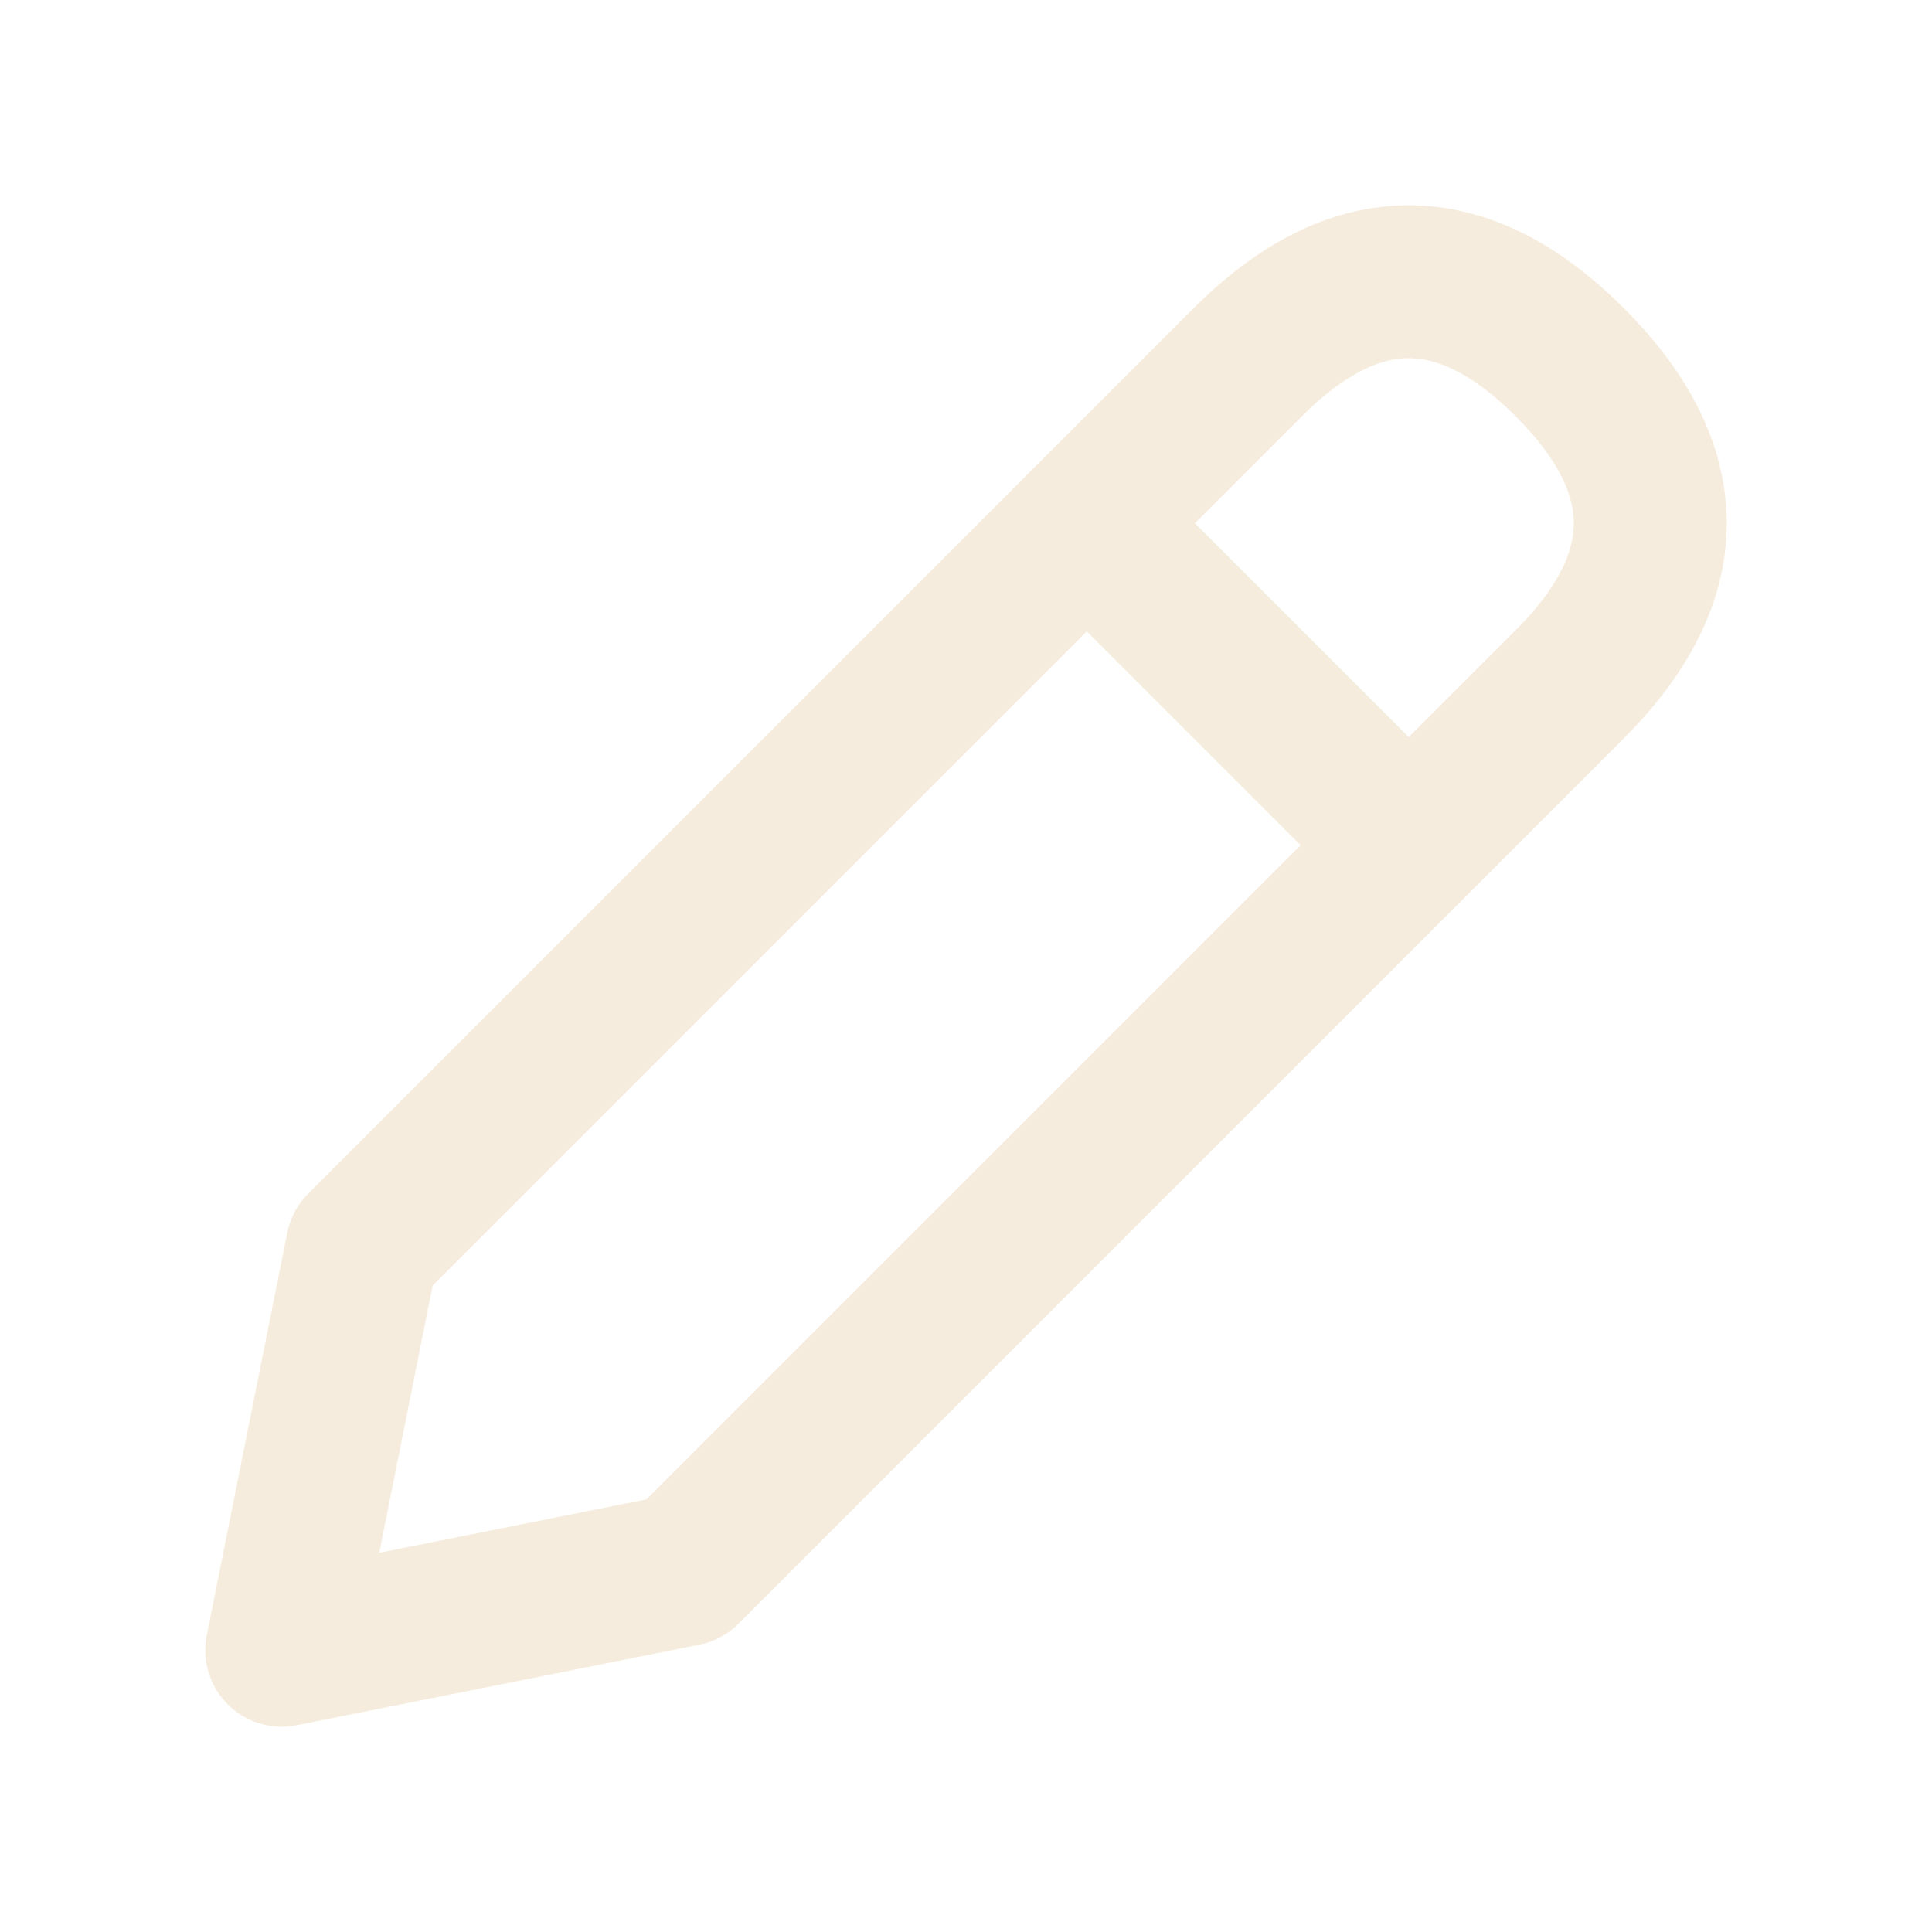
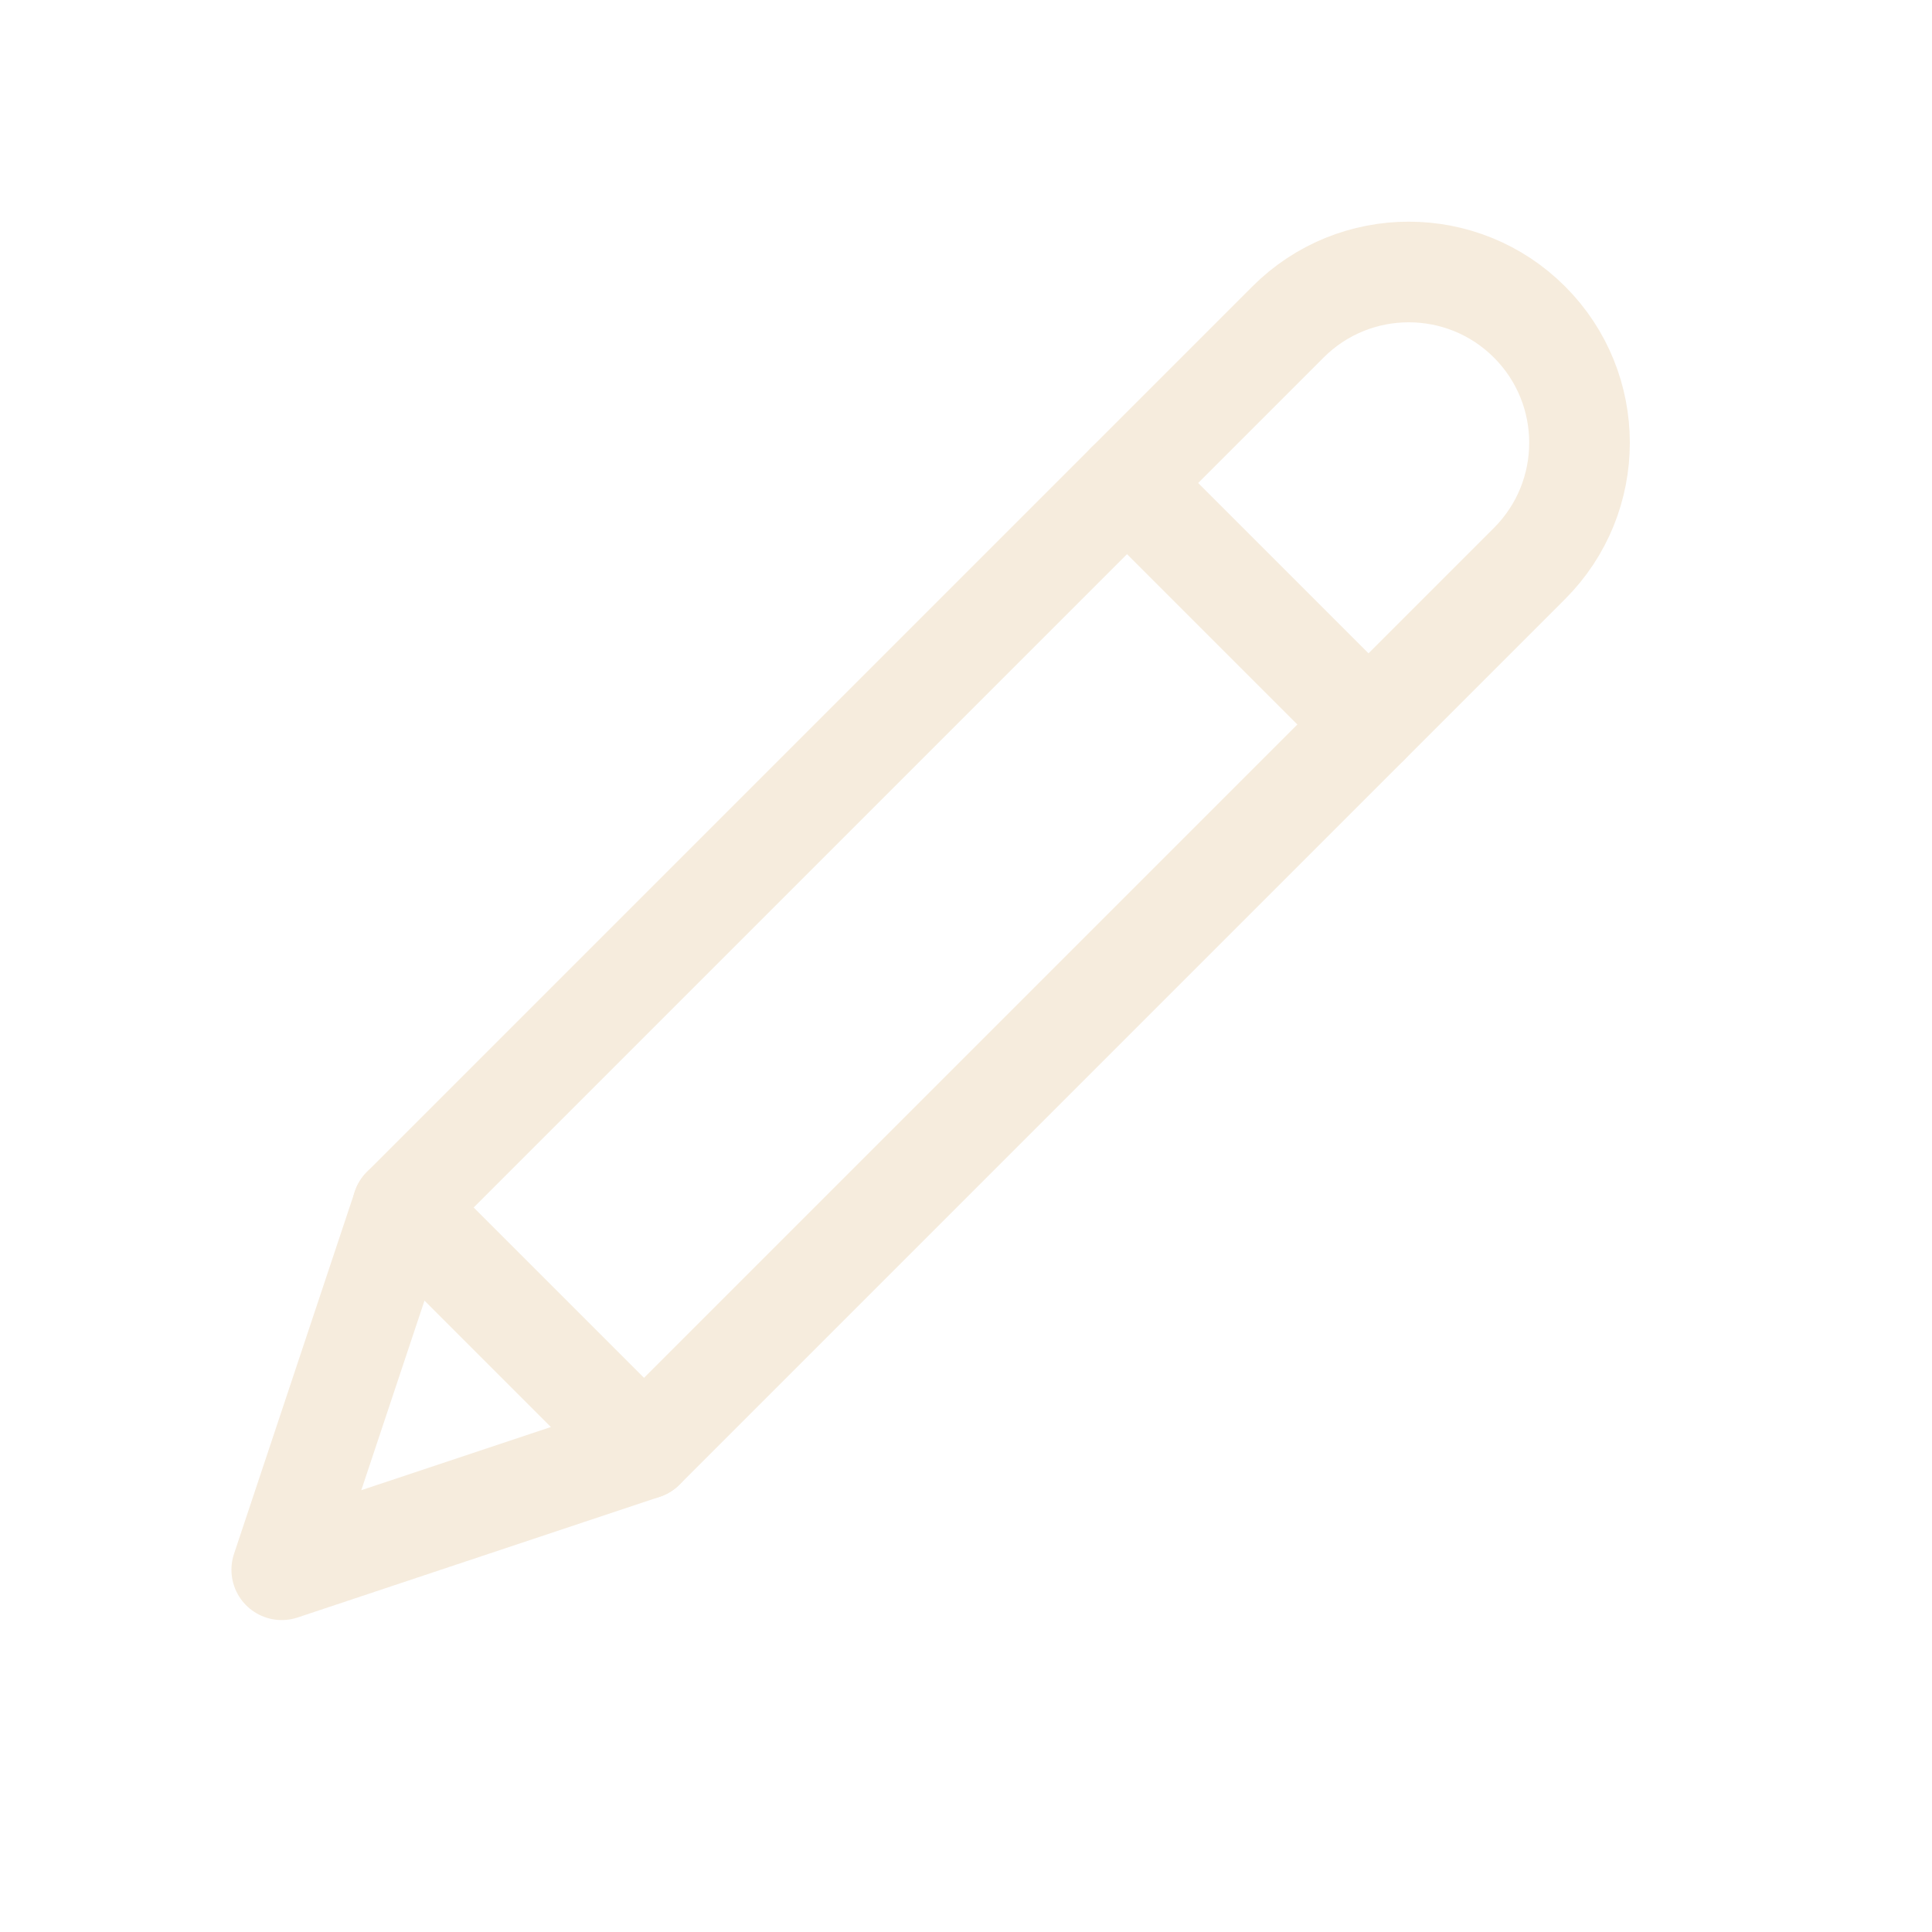
<svg xmlns="http://www.w3.org/2000/svg" width="48" height="48" viewBox="0 0 48 48">
-   <g fill="none" stroke="#F6ECDD" stroke-width="3.8" stroke-linecap="round" stroke-linejoin="round">
-     <path d="m9 31 22-22q4-4 8 0t0 8L17 39l-10 2Z" />
-     <path d="m27 13 8 8" />
+   <g fill="none" stroke="#F6ECDD" stroke-width="2.5" stroke-linecap="round" stroke-linejoin="round">
+     <path d="m10 30 22-22a4 4 0 0 1 6 6L16 36l-9 3Z" />
+     <path d="m28 12 6 6M10 30l6 6" />
  </g>
</svg>
